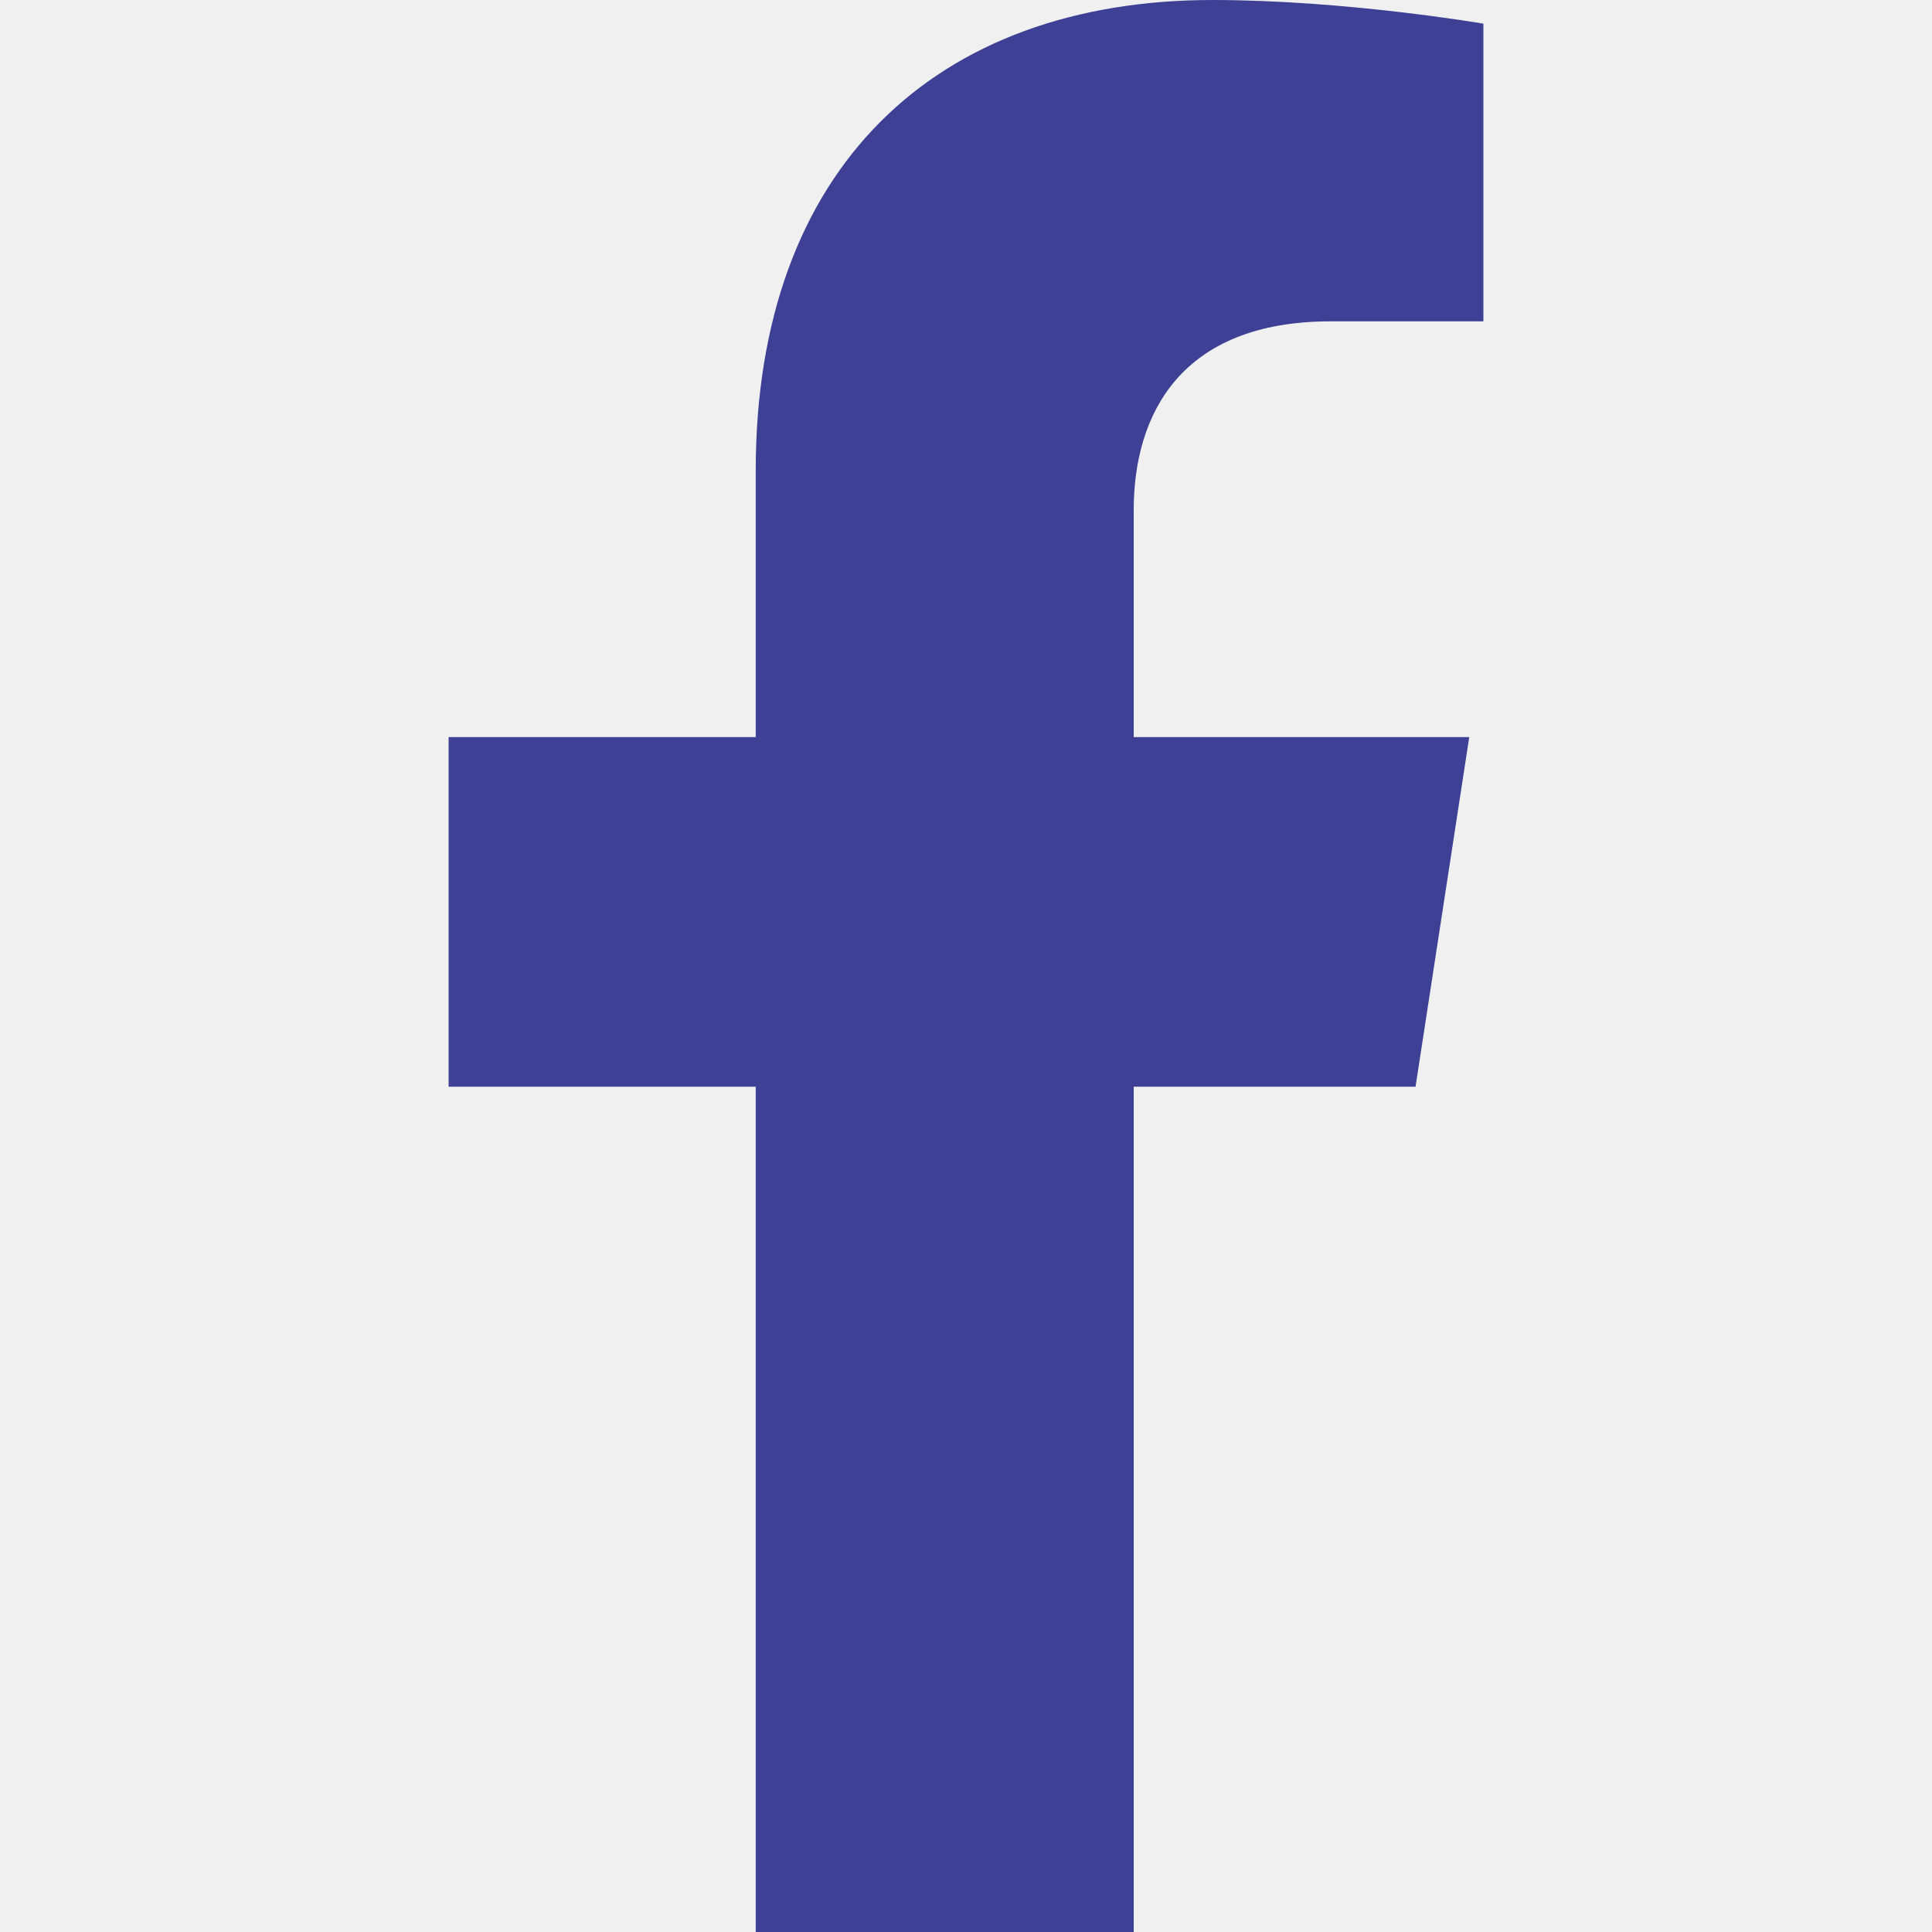
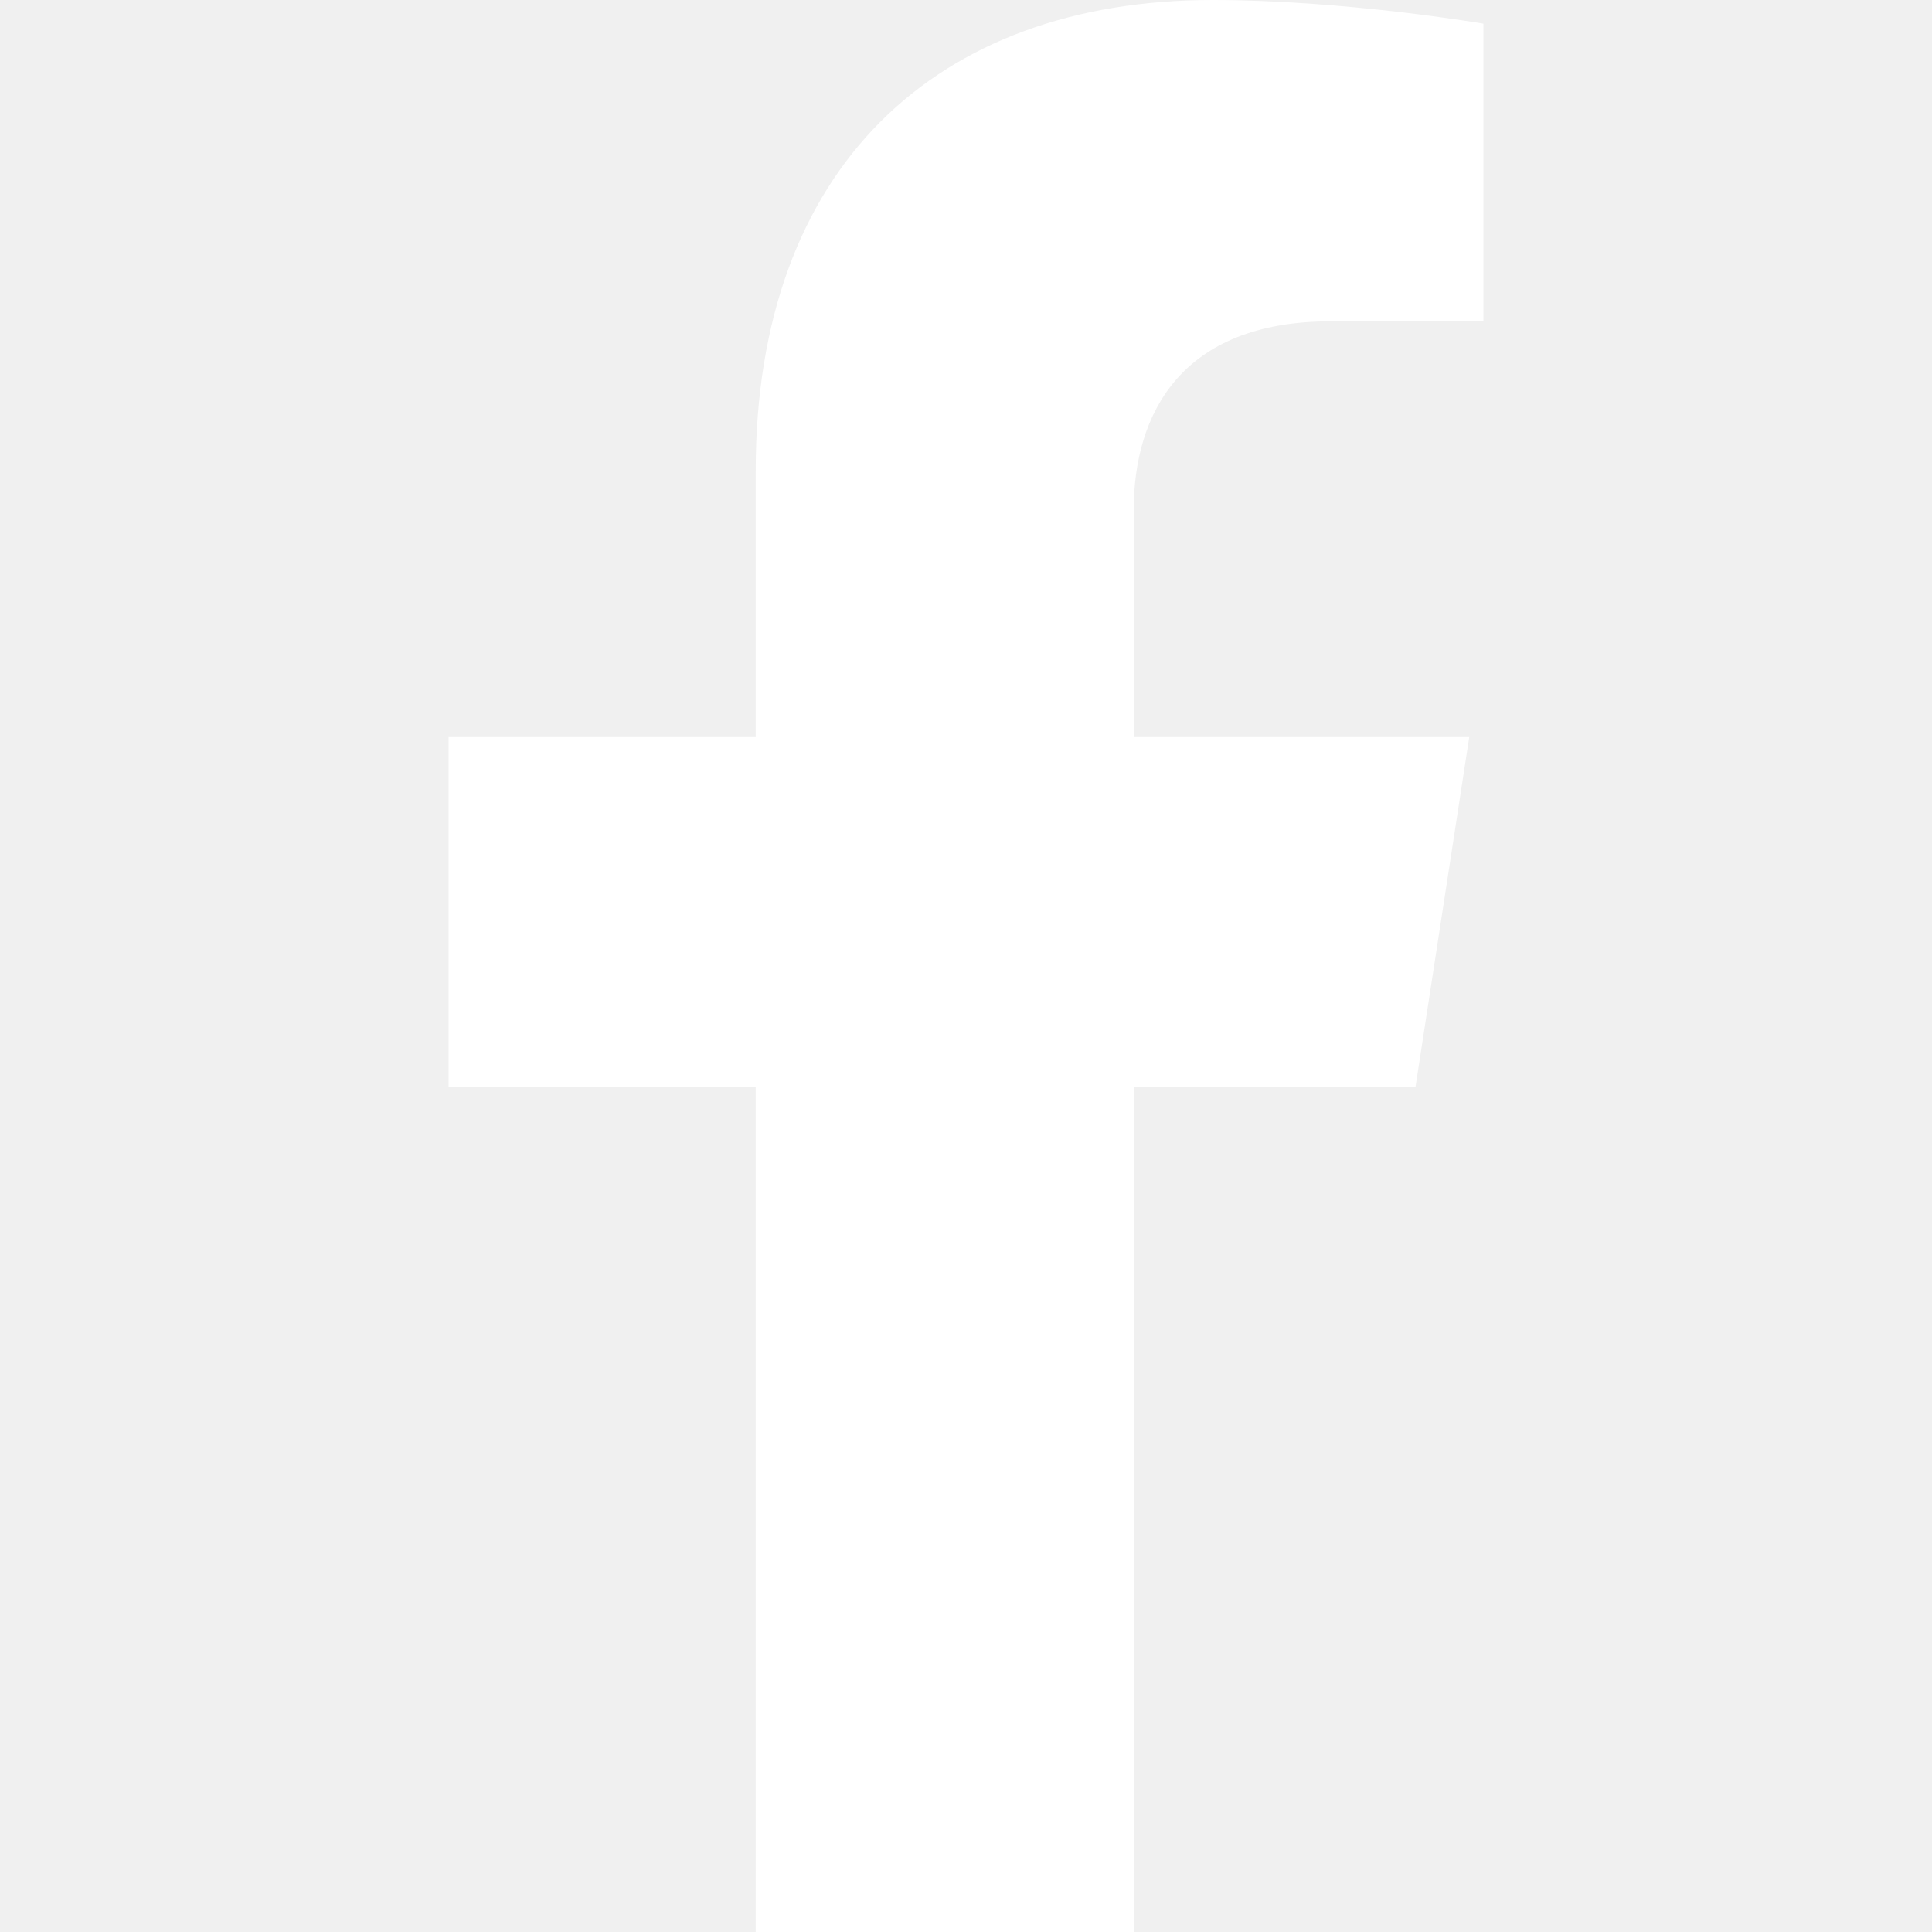
<svg xmlns="http://www.w3.org/2000/svg" width="25" height="25" viewBox="0 0 25 25" fill="none">
-   <path d="M18.317 14.062L19.012 9.538H14.67V6.602C14.67 5.364 15.277 4.158 17.221 4.158H19.195V0.306C19.195 0.306 17.404 0 15.691 0C12.116 0 9.779 2.167 9.779 6.09V9.538H5.805V14.062H9.779V25H14.67V14.062H18.317Z" fill="#3e4095" />
+   <path d="M18.317 14.062L19.012 9.538H14.67V6.602C14.67 5.364 15.277 4.158 17.221 4.158H19.195V0.306C19.195 0.306 17.404 0 15.691 0C12.116 0 9.779 2.167 9.779 6.09V9.538H5.805V14.062H9.779V25H14.67V14.062H18.317Z" fill="#ffffff" />
</svg>
